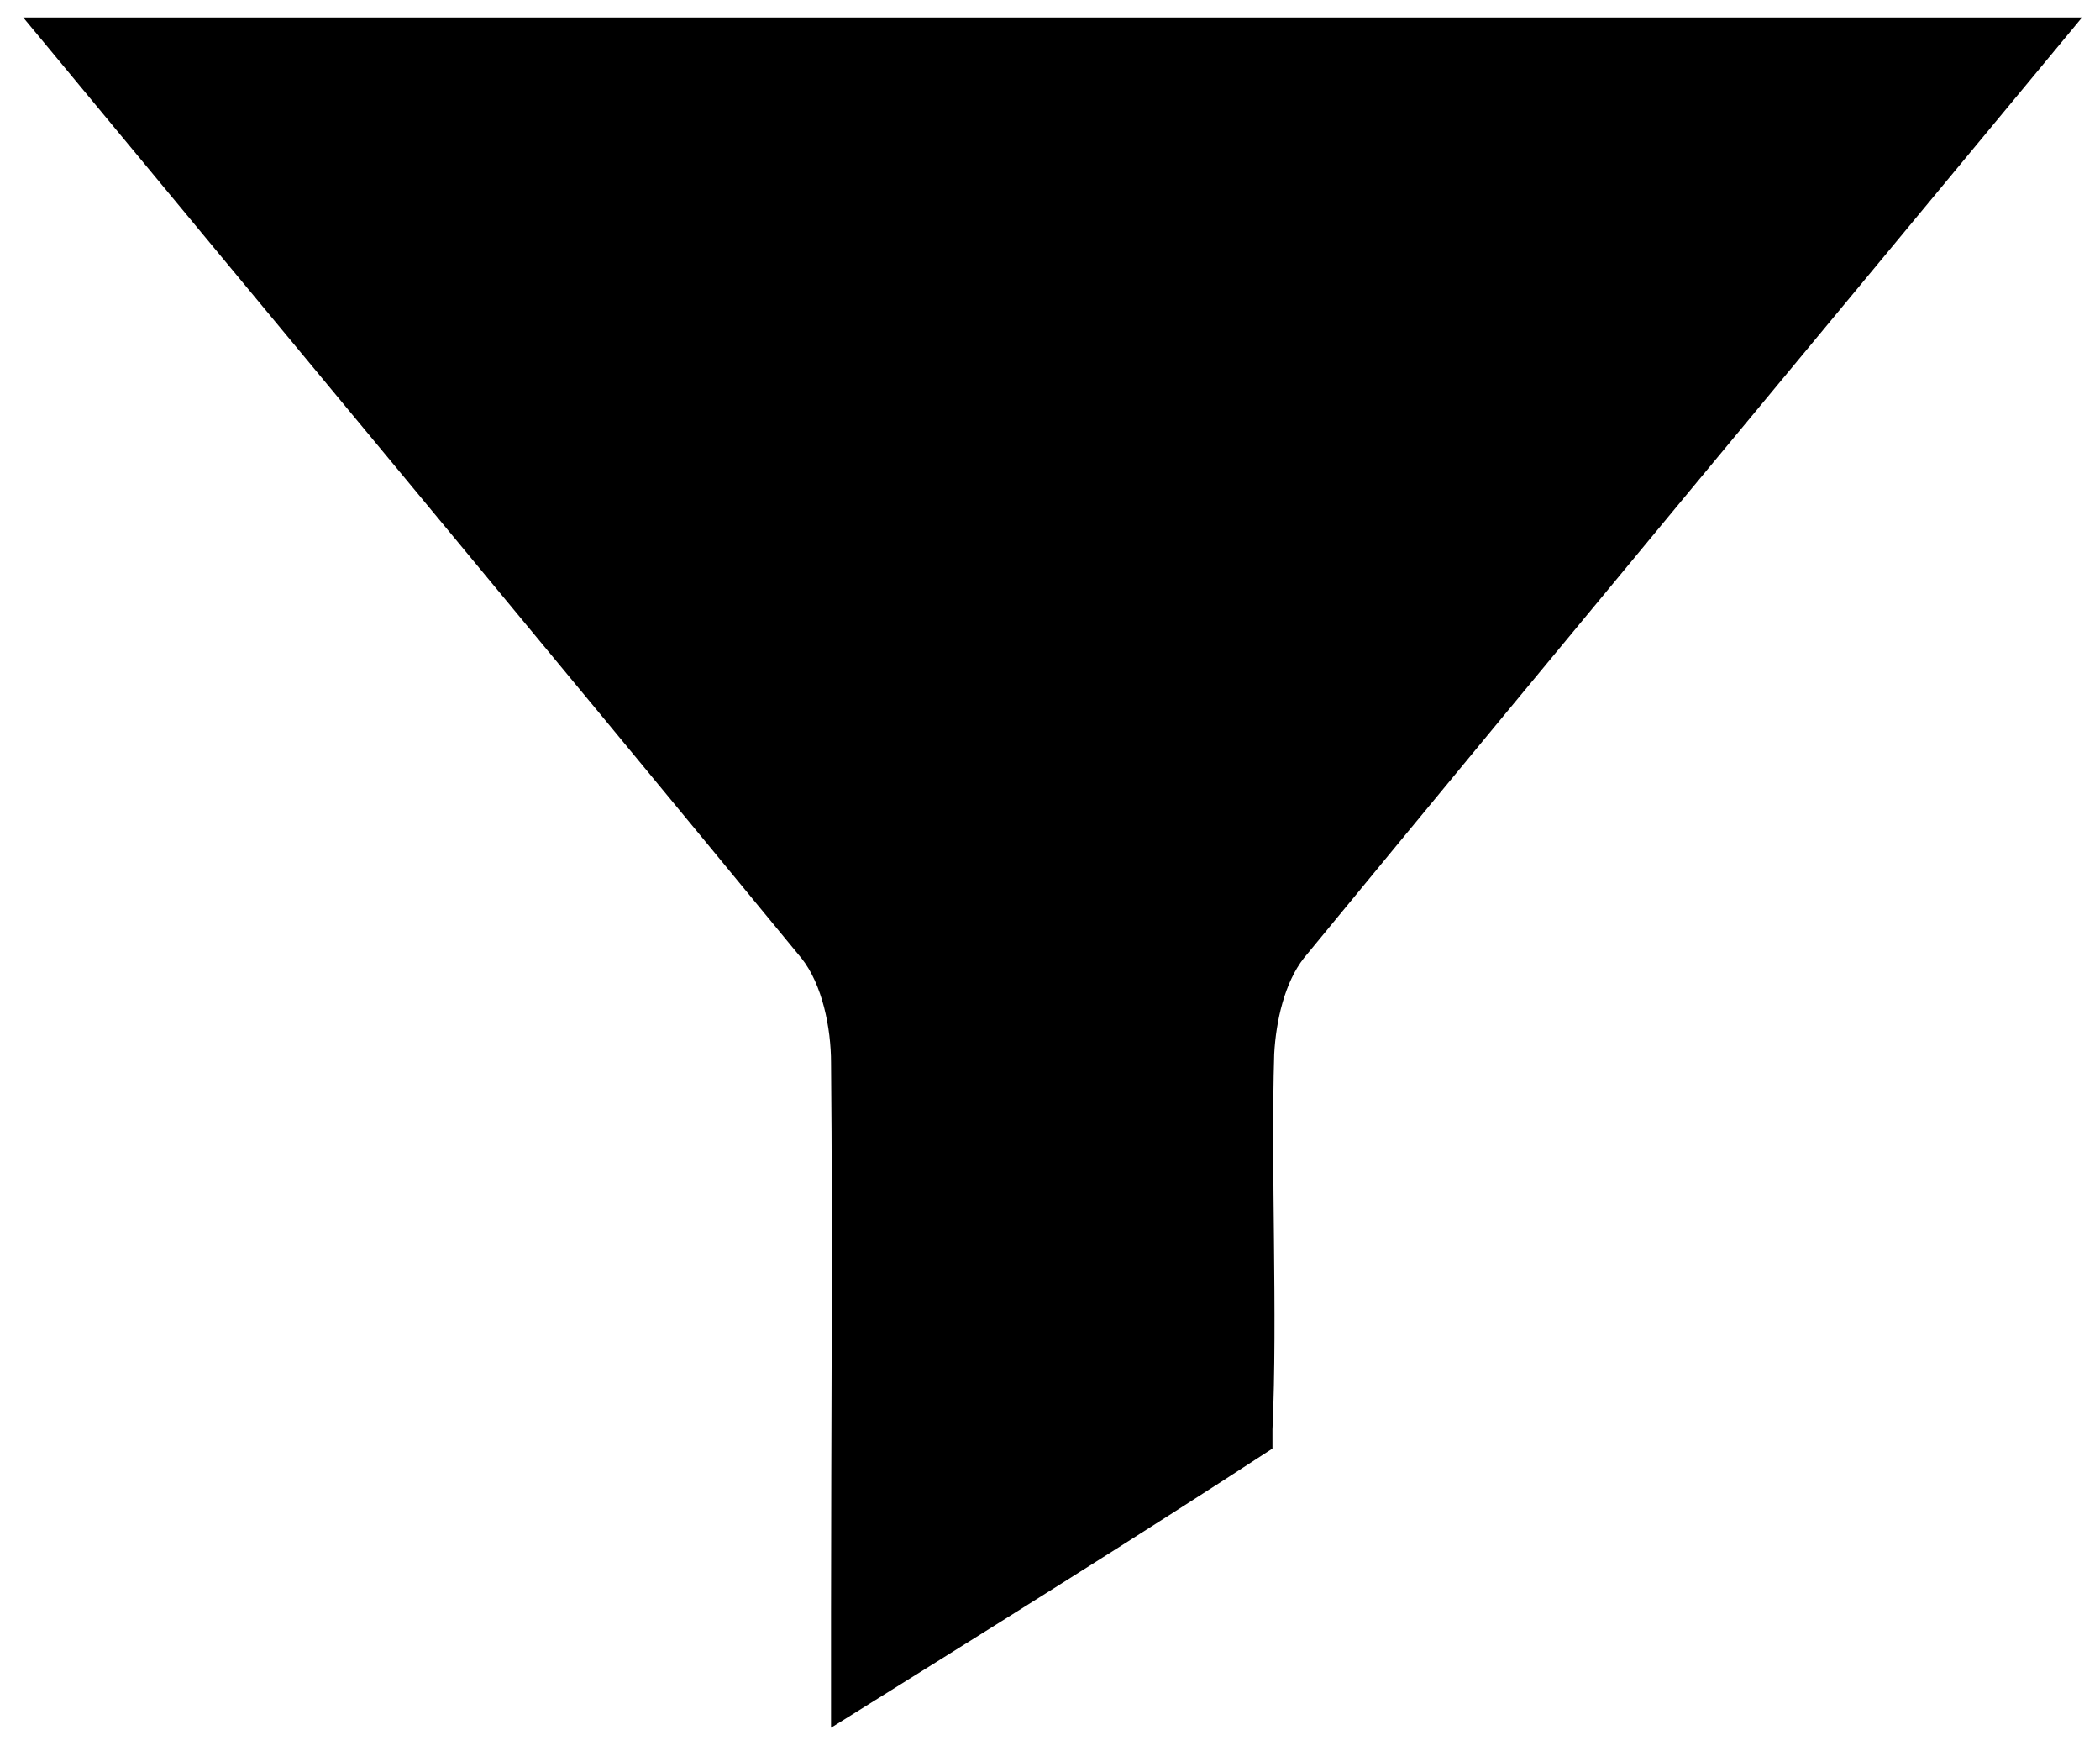
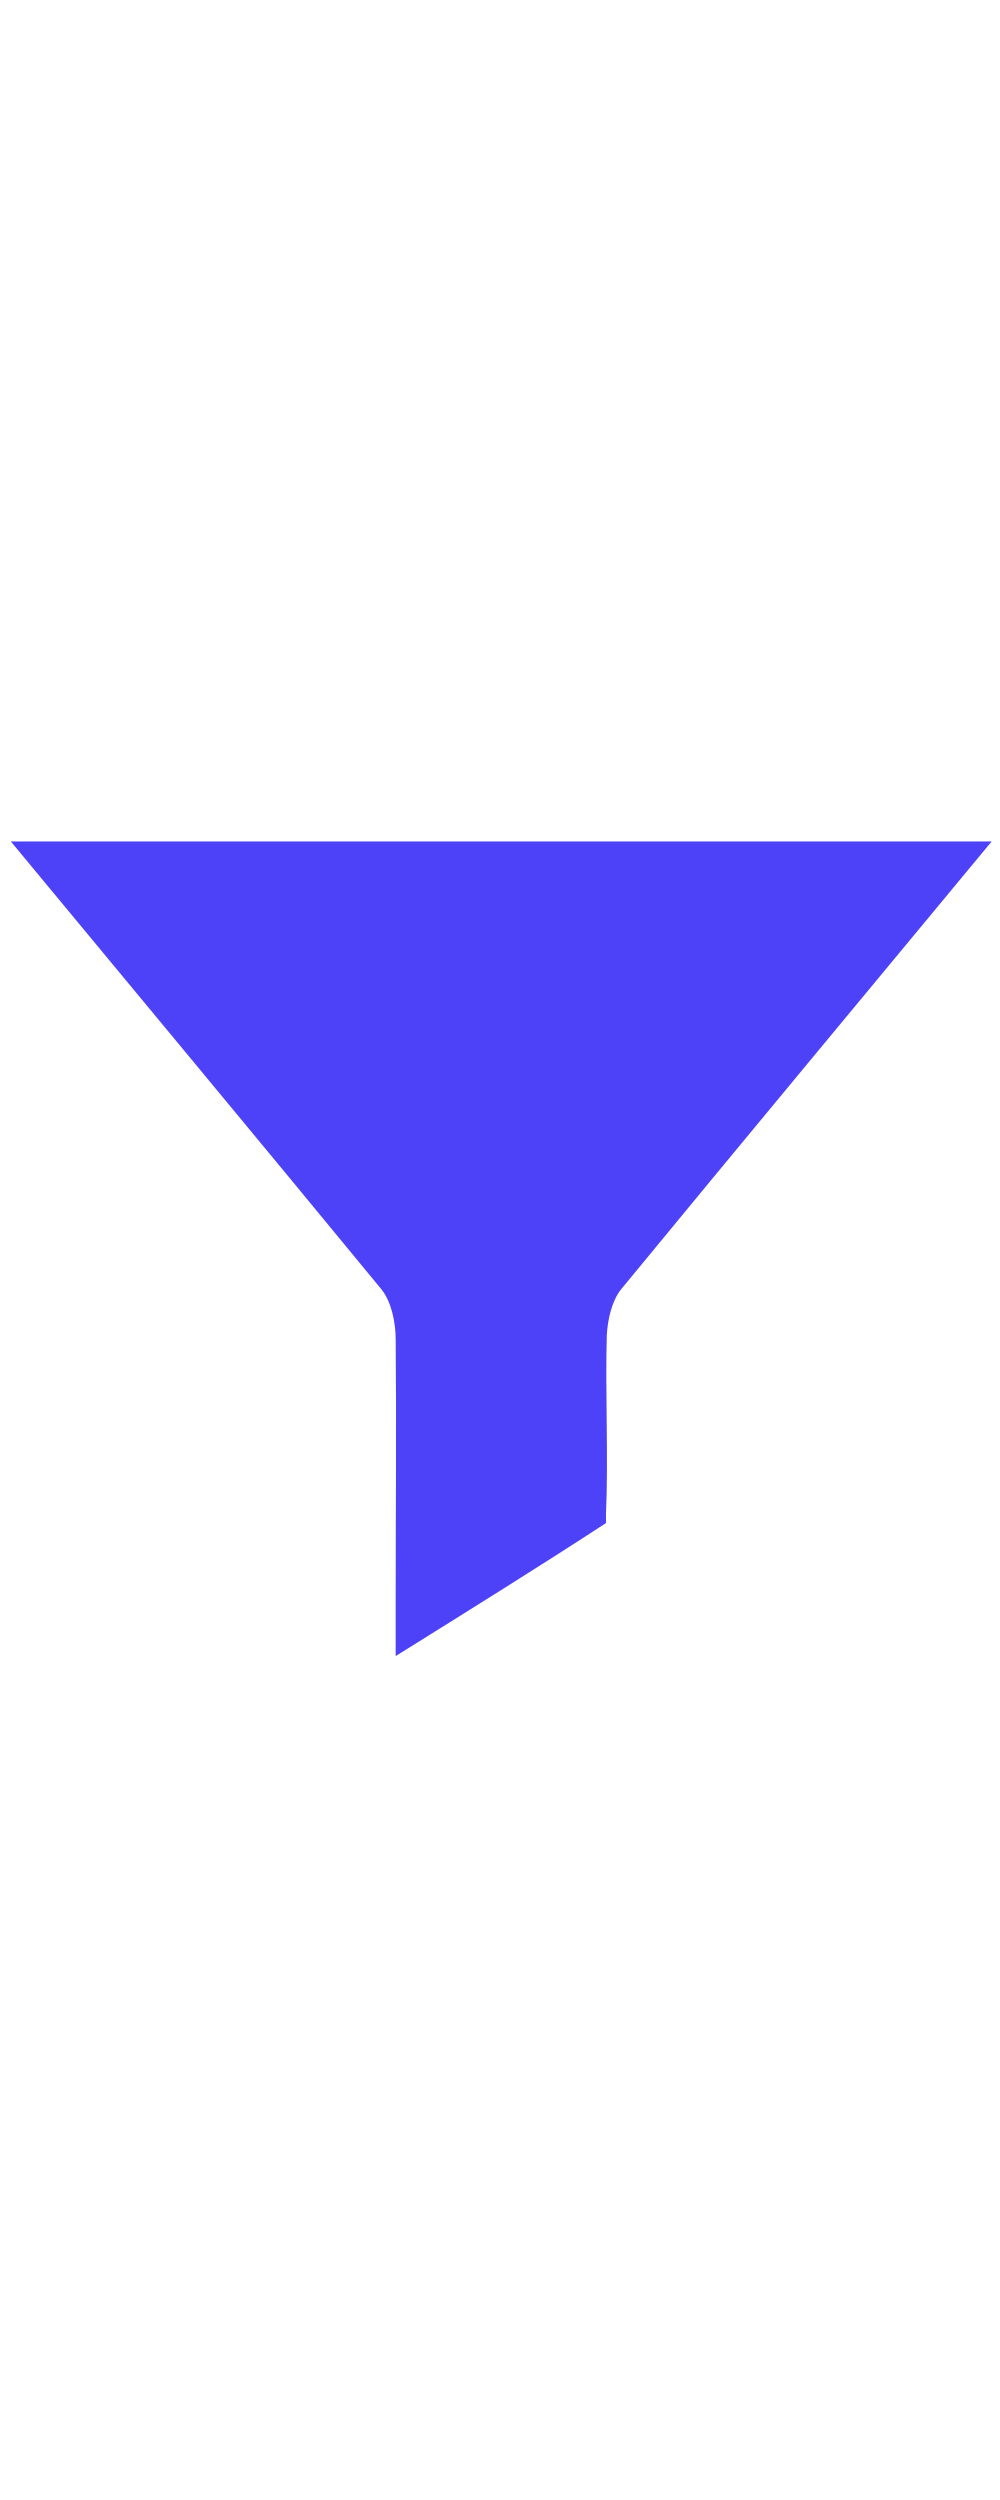
- <svg xmlns="http://www.w3.org/2000/svg" width="120" height="100" viewBox="0 0 120.3 100.3">
-   <path d="M119.3 1c-14.9 18-29.8 35.9-44.6 53.9-1.1 1.4-1.6 3.6-1.7 5.5-.2 6.5.2 15-.1 21.5V83c-7.5 4.9-16.8 10.7-25.3 16v-6.6c0-10.5.1-21 0-31.5 0-2-.5-4.5-1.7-6C31.1 36.9 16.2 19 1.3 1h118z" />
+ <svg xmlns="http://www.w3.org/2000/svg" width="40" height="100" viewBox="0 0 120.3 100.3">
+   <path d="M119.3 1c-14.9 18-29.8 35.9-44.6 53.9-1.1 1.4-1.6 3.6-1.7 5.5-.2 6.5.2 15-.1 21.5V83c-7.5 4.9-16.8 10.7-25.3 16v-6.6c0-10.5.1-21 0-31.5 0-2-.5-4.5-1.7-6C31.1 36.9 16.2 19 1.3 1h118z" fill="#4d42f8" />
</svg>
